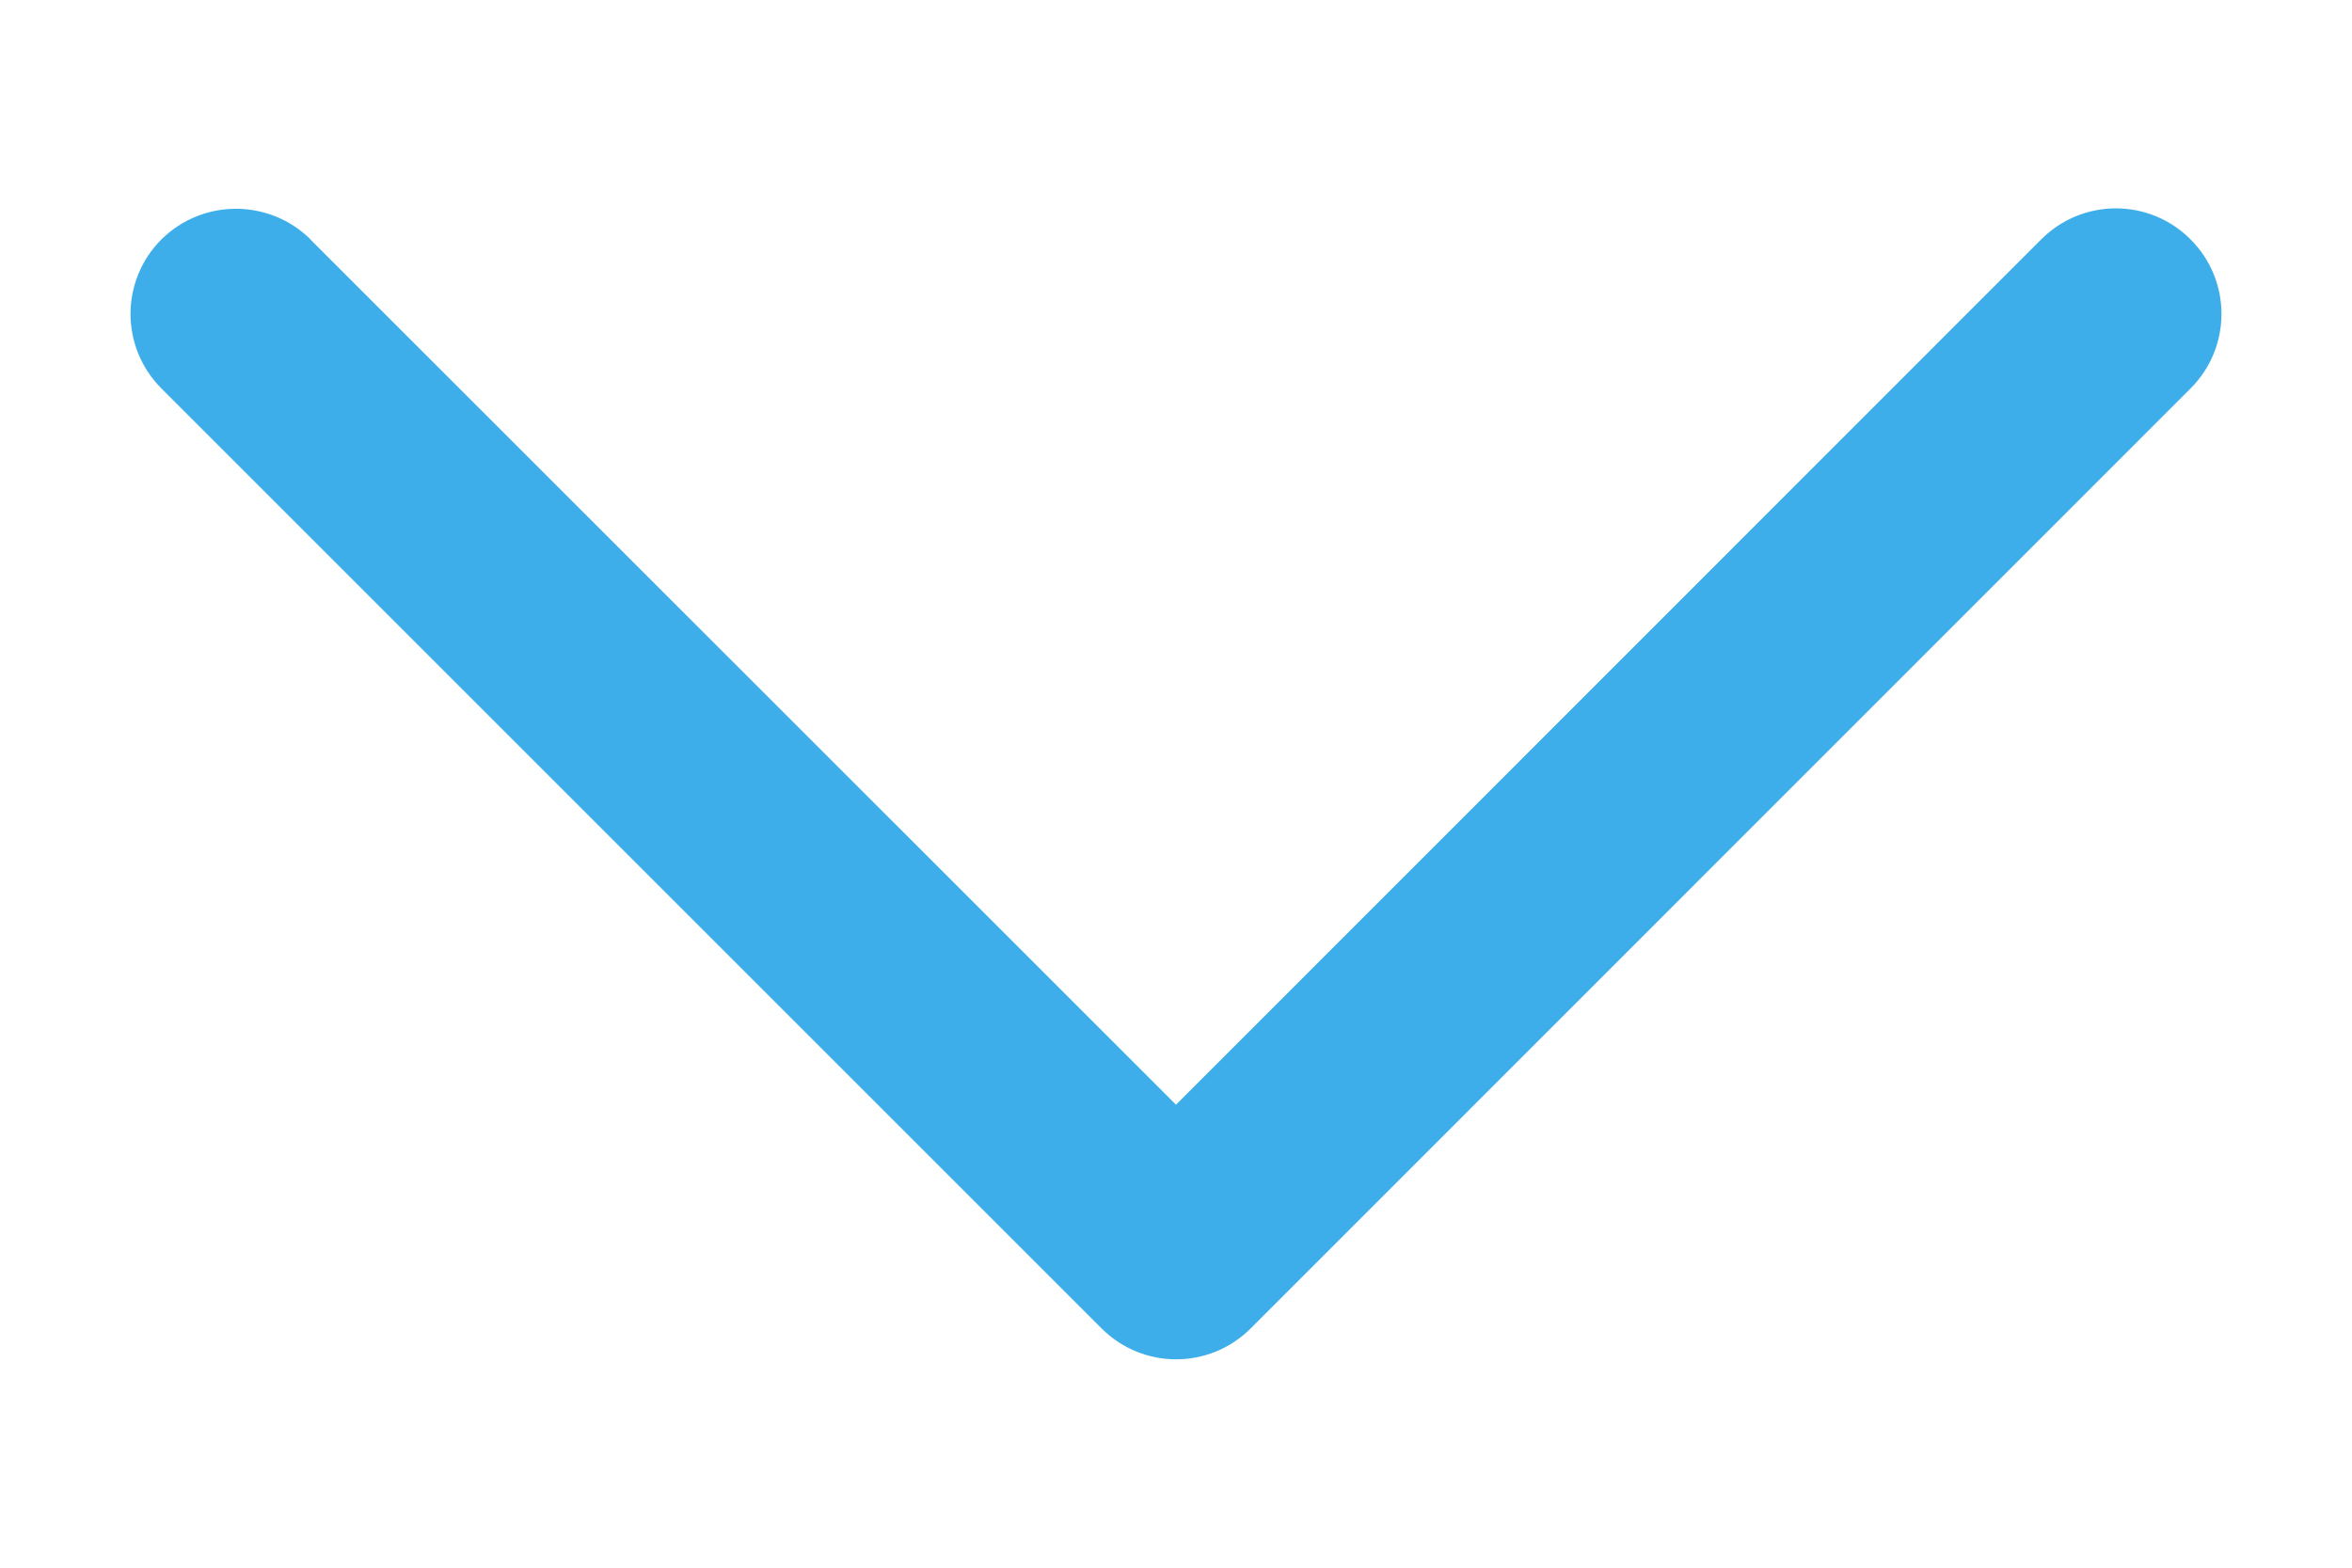
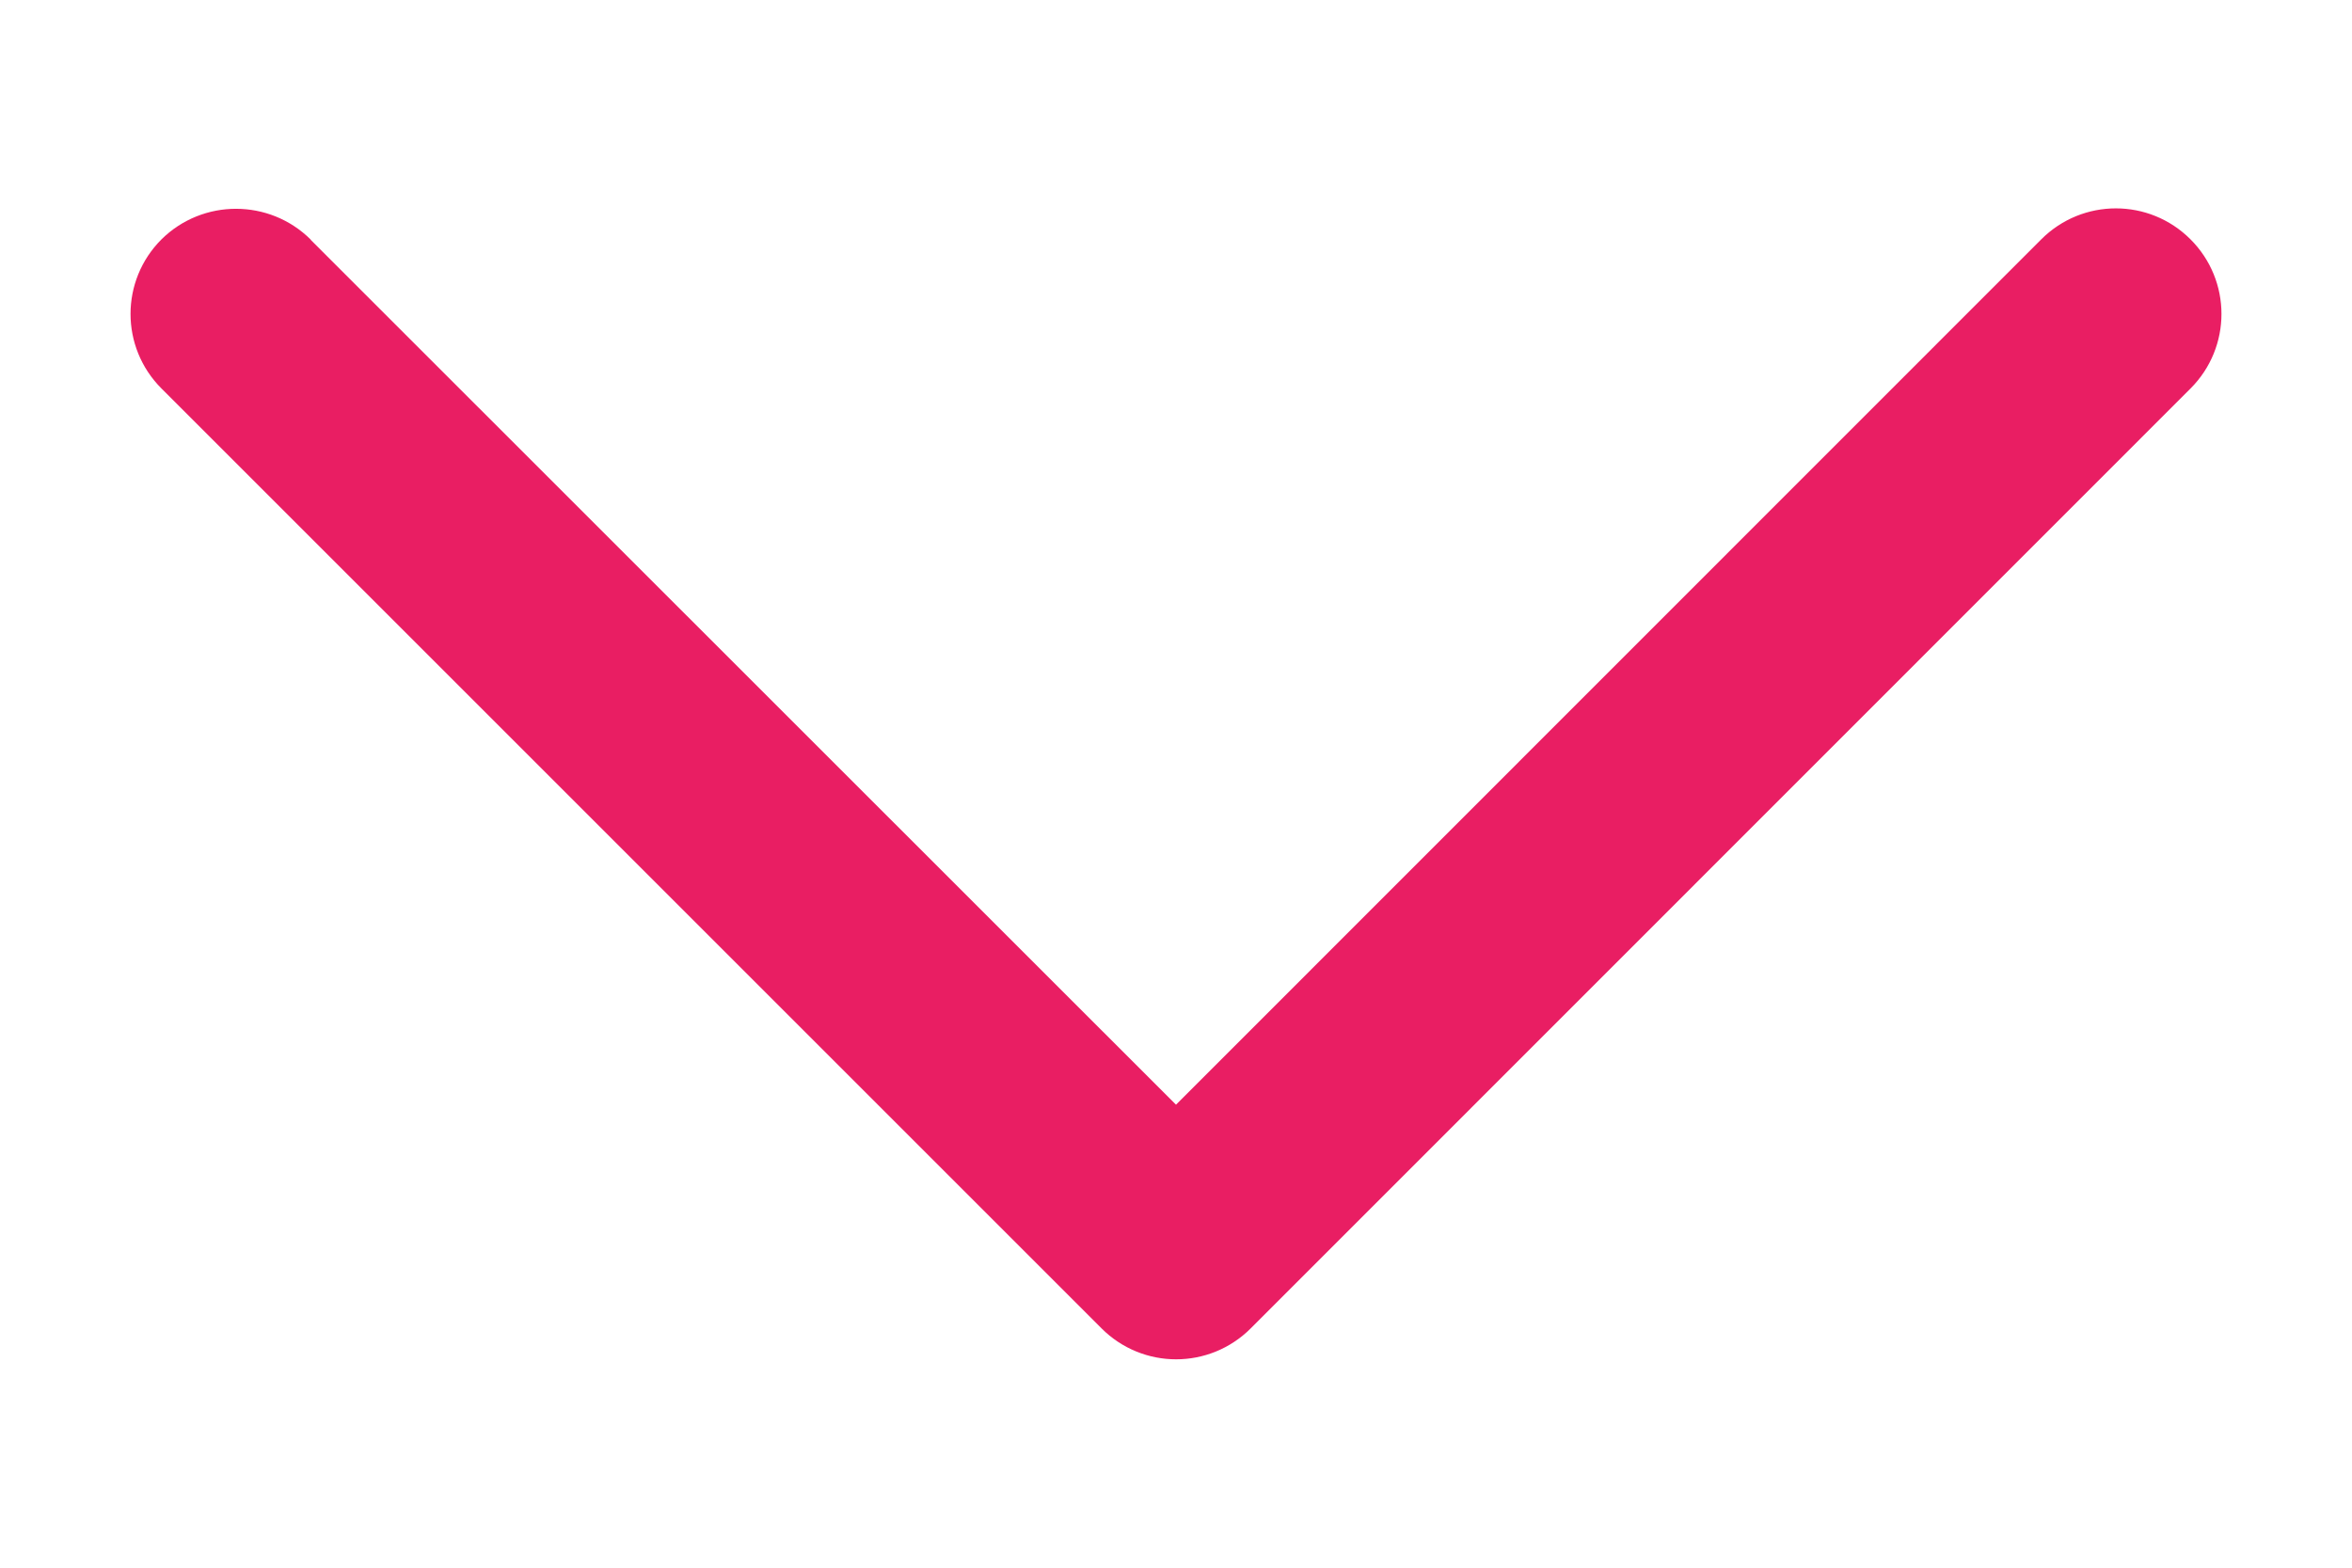
- <svg x="0px" y="0px" width="9px" height="6px" viewBox="0 0 9 6" enable-background="new 0 0 9 6" xml:space="preserve">
-   <path d="M 1.189,0.918 4.5,4.228 7.811,0.916 c 0.158,-0.158 0.413,-0.158 0.571,0 0.158,0.158 0.158,0.413 0,0.571 l -3.596,3.597 0,0 0,0 c -0.158,0.158 -0.413,0.158 -0.571,0 L 0.618,1.487 c -0.158,-0.158 -0.158,-0.413 0,-0.571 0.158,-0.156 0.413,-0.156 0.571,0.001 z" fill="#3daee9" />
+ <svg xmlns="http://www.w3.org/2000/svg" x="0px" y="0px" width="9px" height="6px" viewBox="0 0 9 6" enable-background="new 0 0 9 6" xml:space="preserve" version="1.1" id="svg4">
+   <defs id="defs8" />
+   <path d="M 1.189,0.918 4.5,4.228 7.811,0.916 c 0.158,-0.158 0.413,-0.158 0.571,0 0.158,0.158 0.158,0.413 0,0.571 l -3.596,3.597 0,0 0,0 c -0.158,0.158 -0.413,0.158 -0.571,0 L 0.618,1.487 c -0.158,-0.158 -0.158,-0.413 0,-0.571 0.158,-0.156 0.413,-0.156 0.571,0.001 z" fill="#3daee9" id="path2" style="fill:#e91e63;fill-opacity:0.995" />
</svg>
